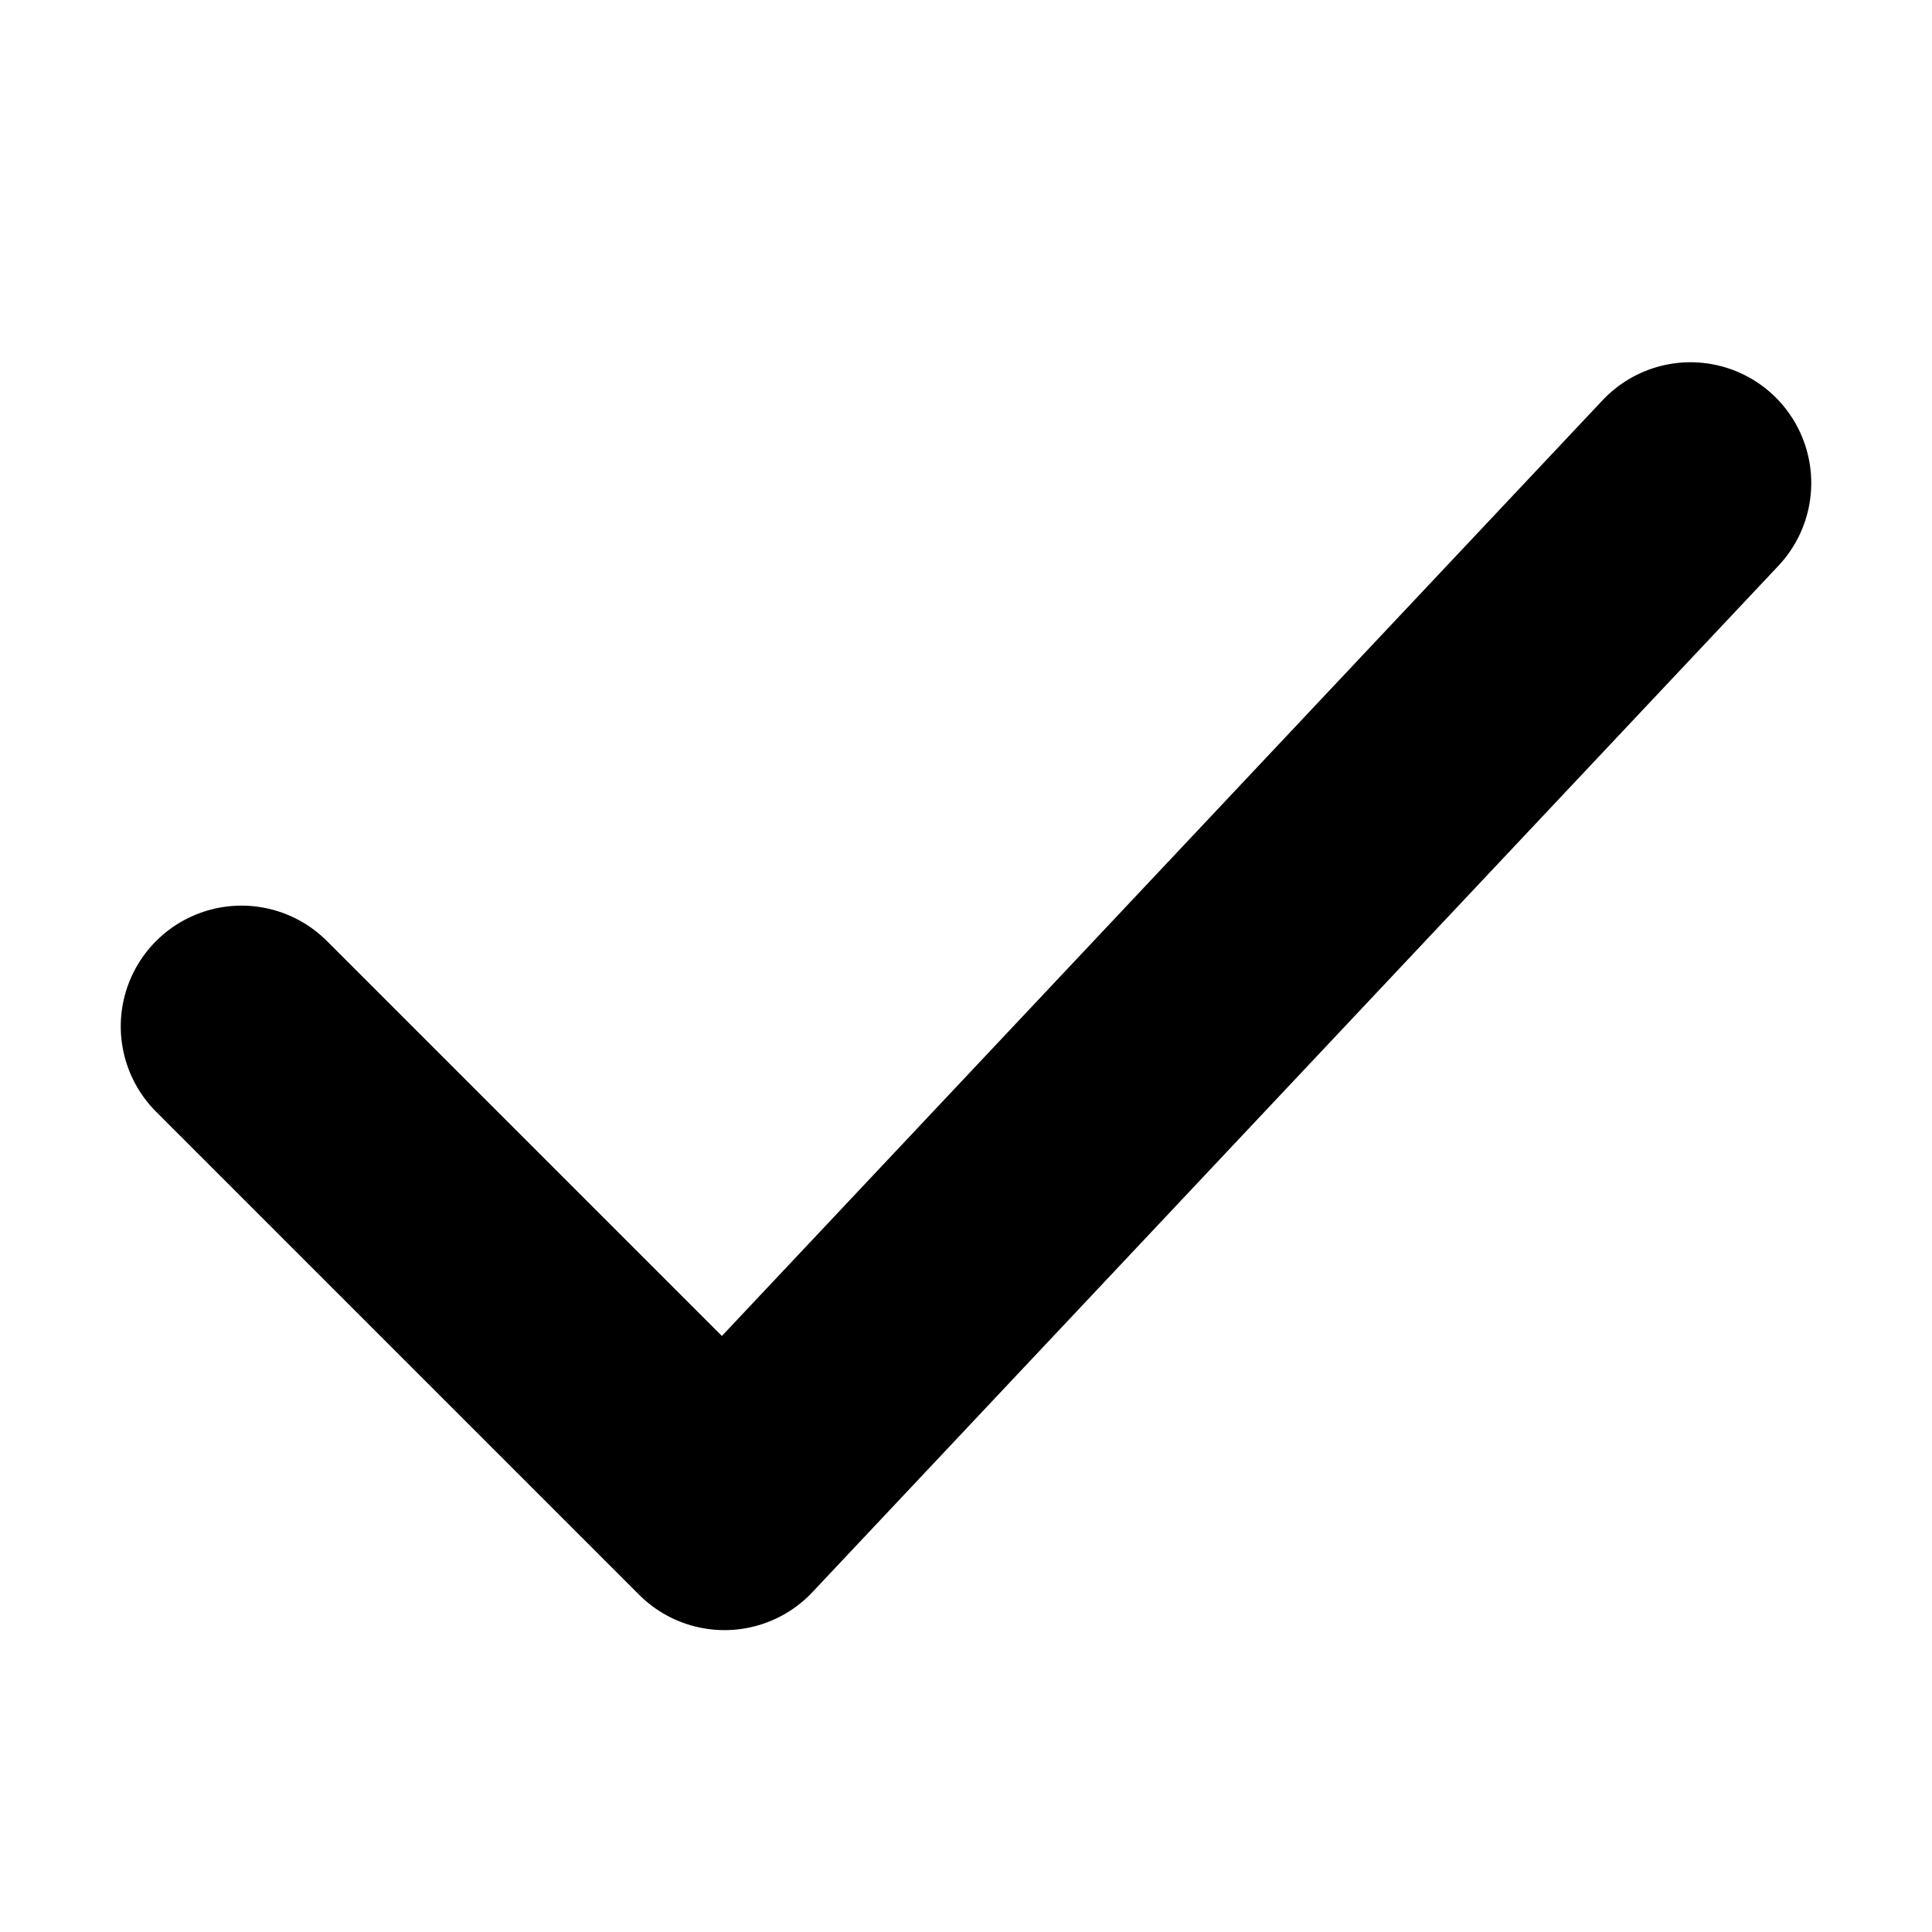
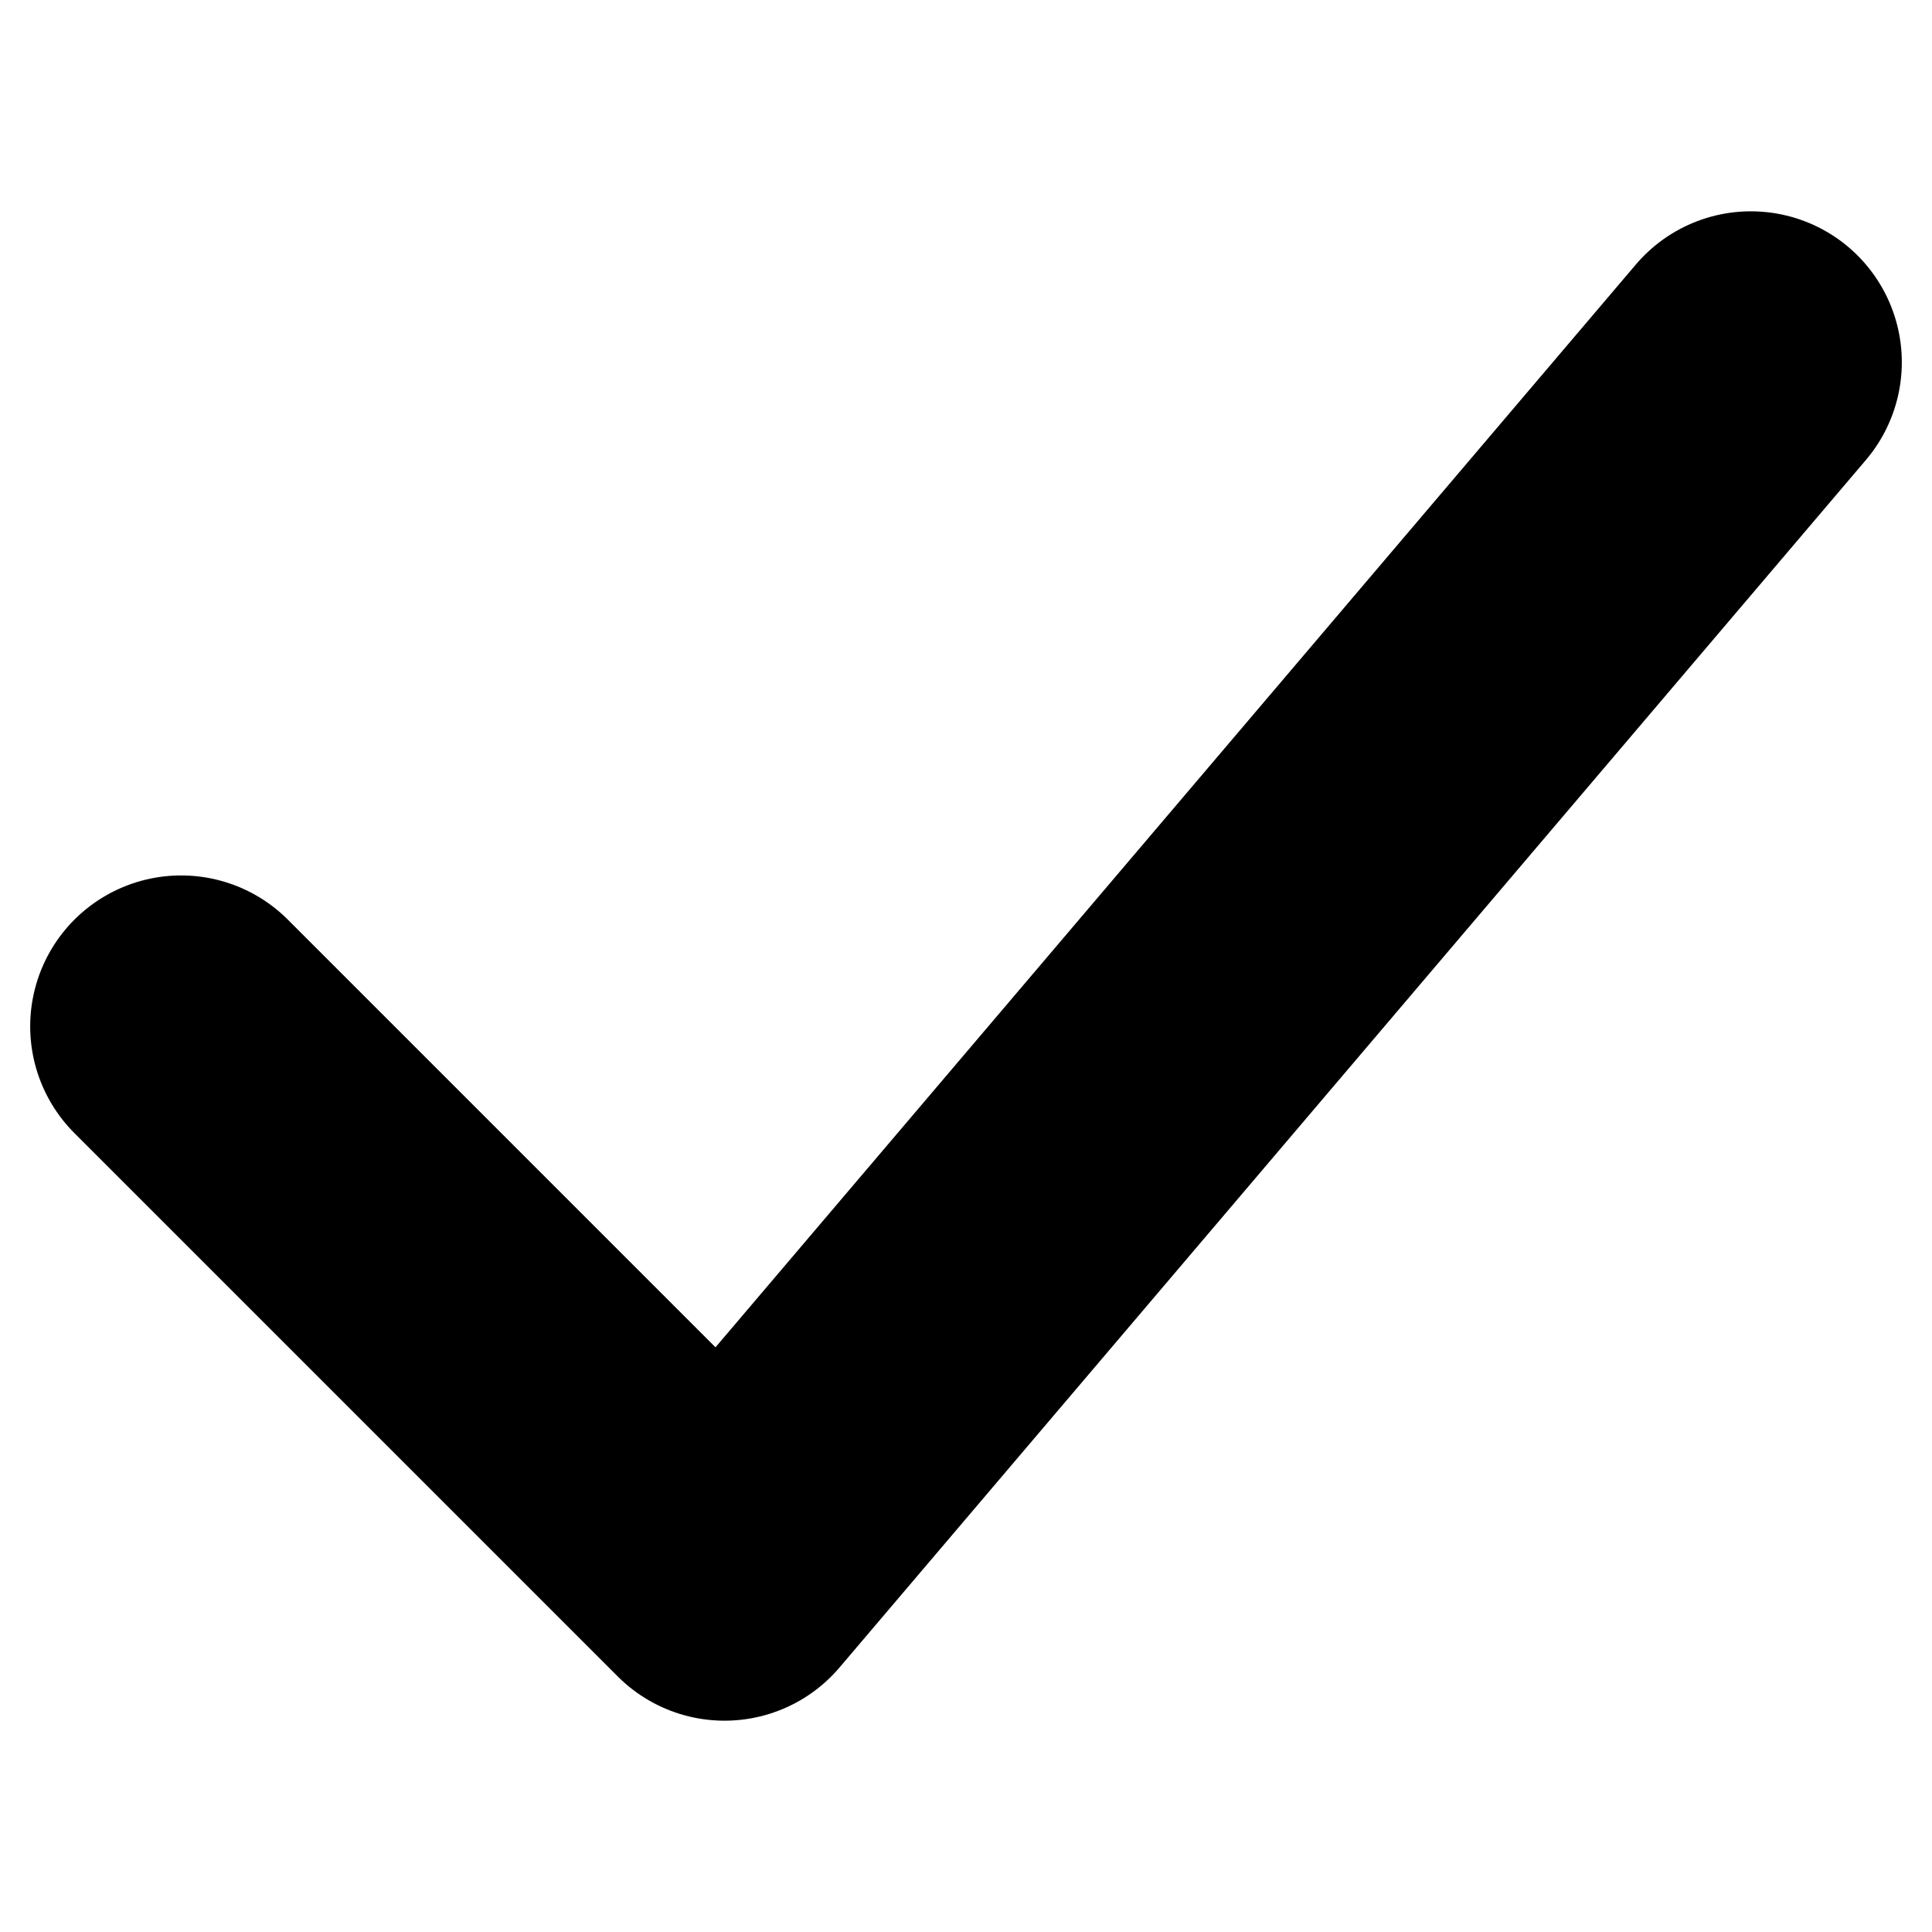
<svg xmlns="http://www.w3.org/2000/svg" viewBox="0 0 32 32">
-   <polyline points="4,17 12,25 28,8" fill="none" stroke="#000000" stroke-width="4" stroke-linecap="round" stroke-linejoin="round" />
+   <polyline points="3,17 12,26 29,6" fill="none" stroke="#000000" stroke-width="5" stroke-linecap="round" stroke-linejoin="round" />
</svg>
